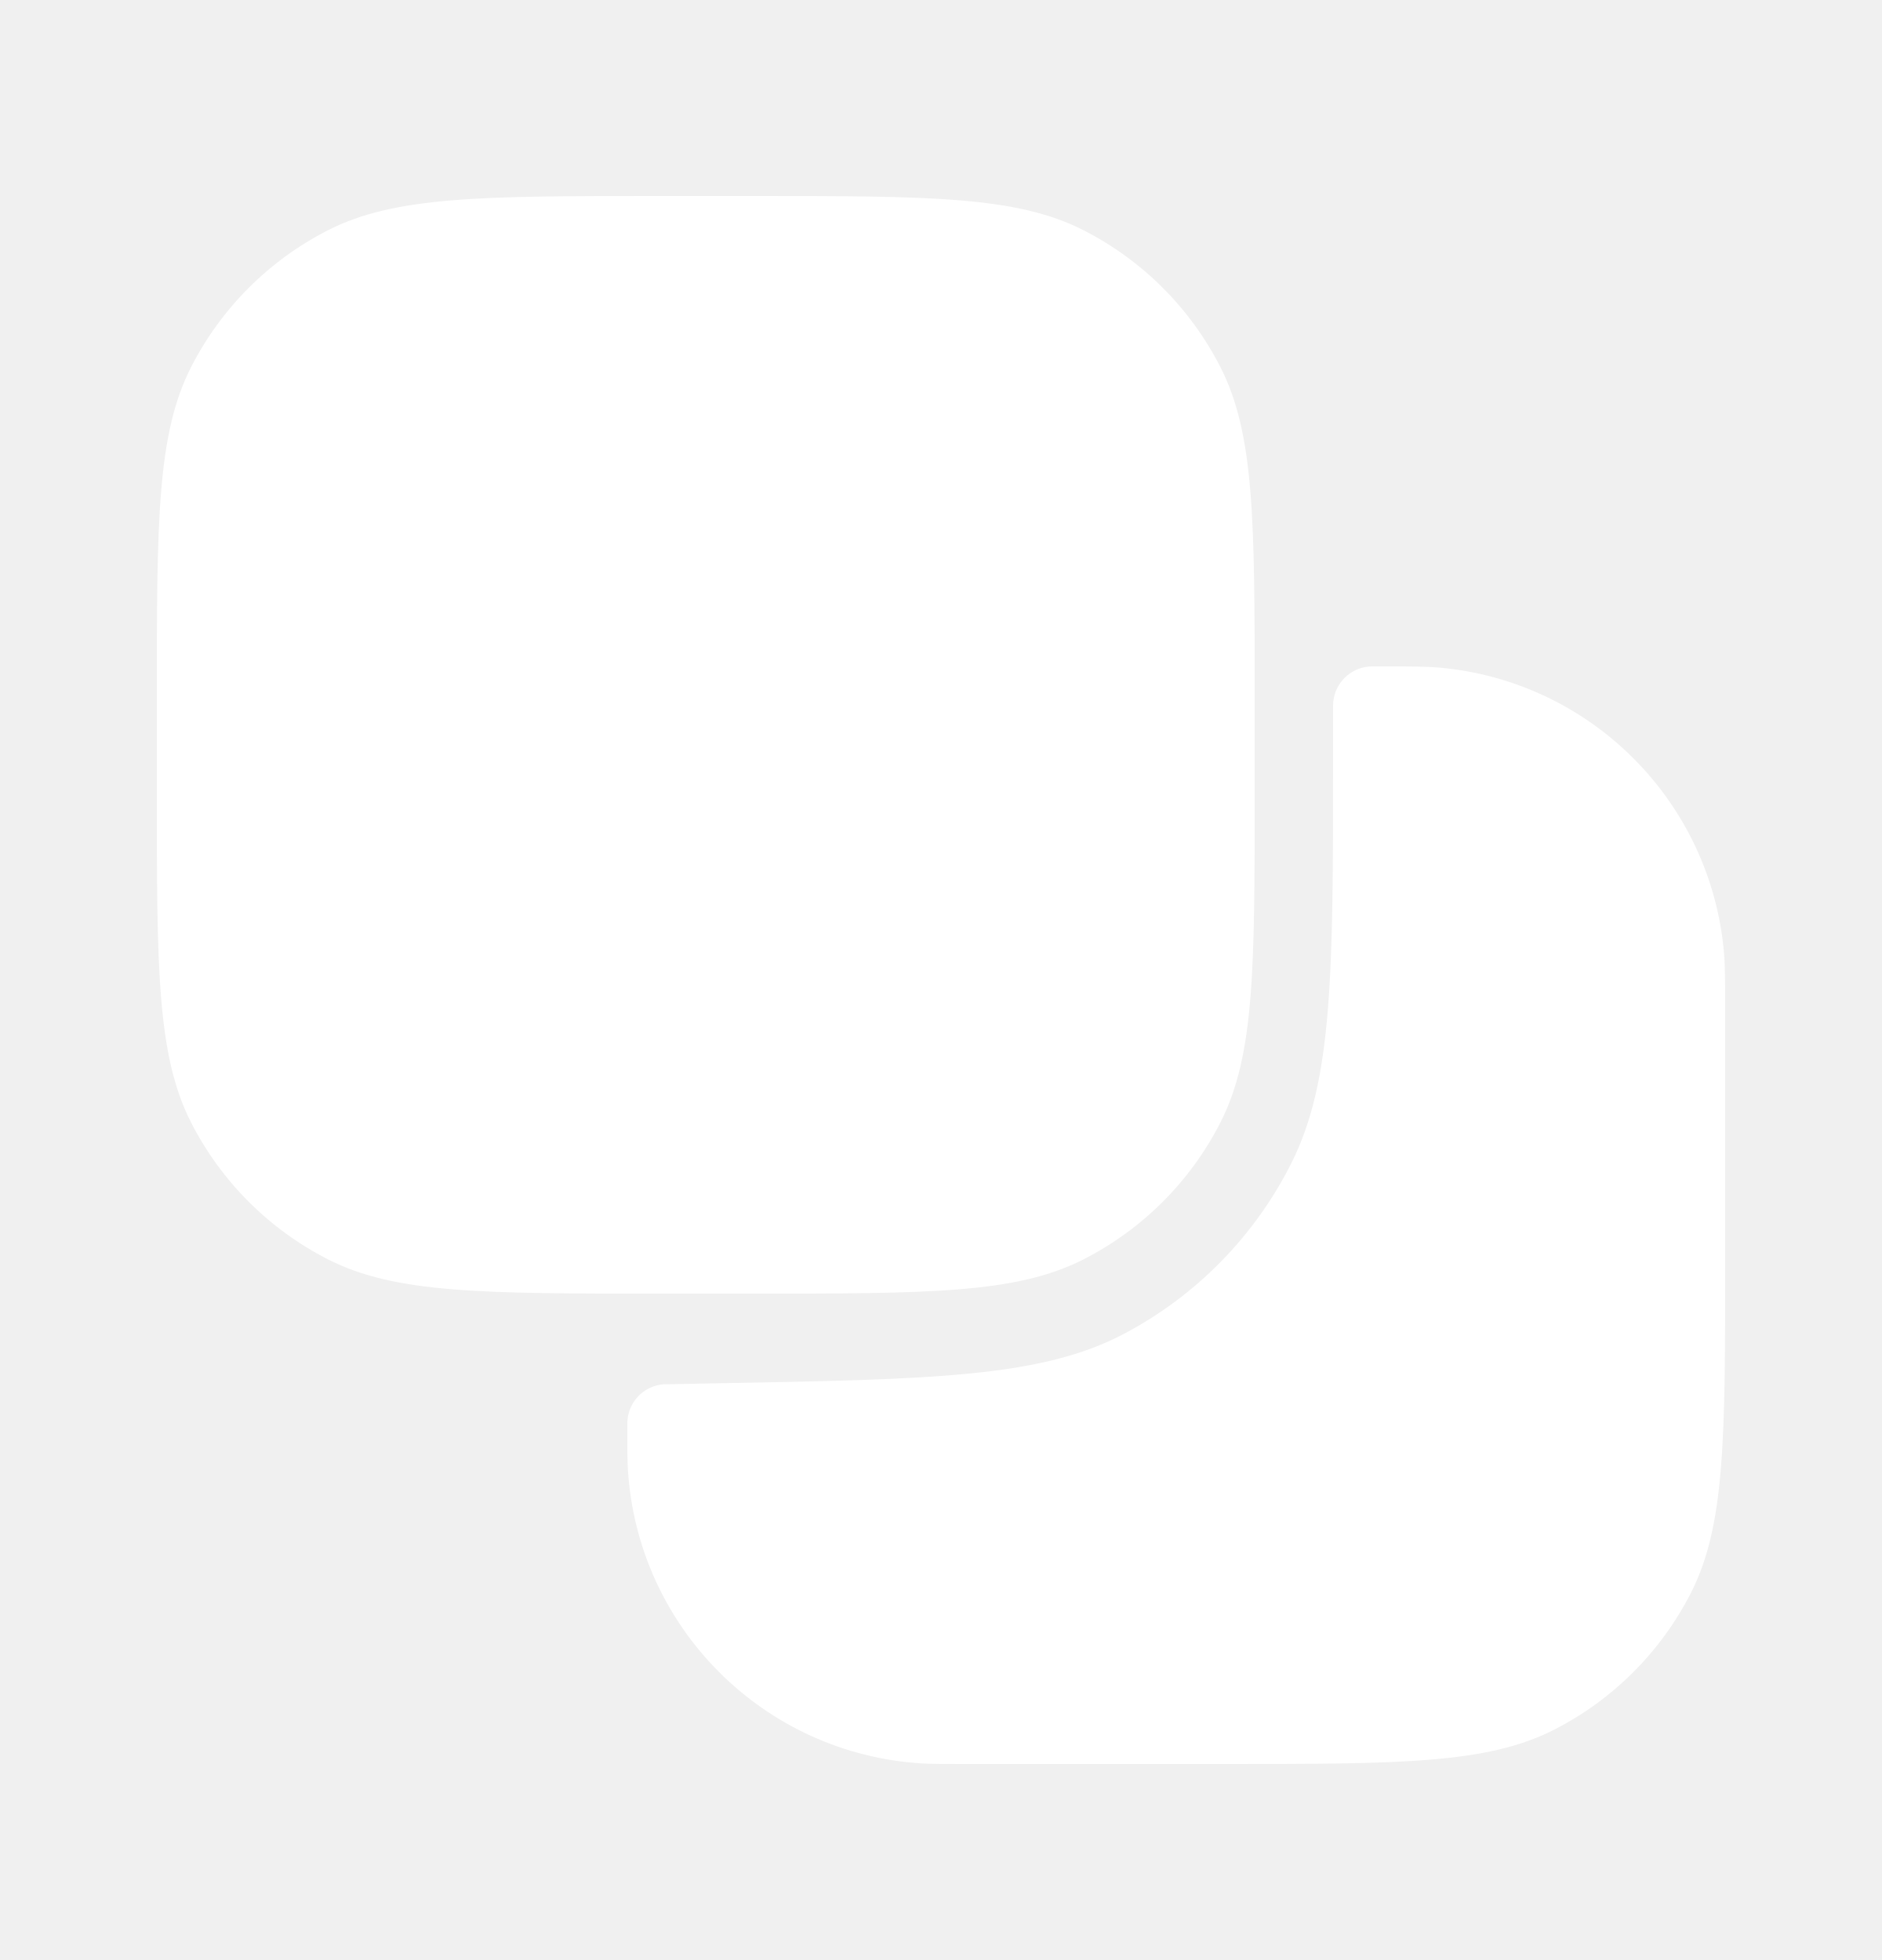
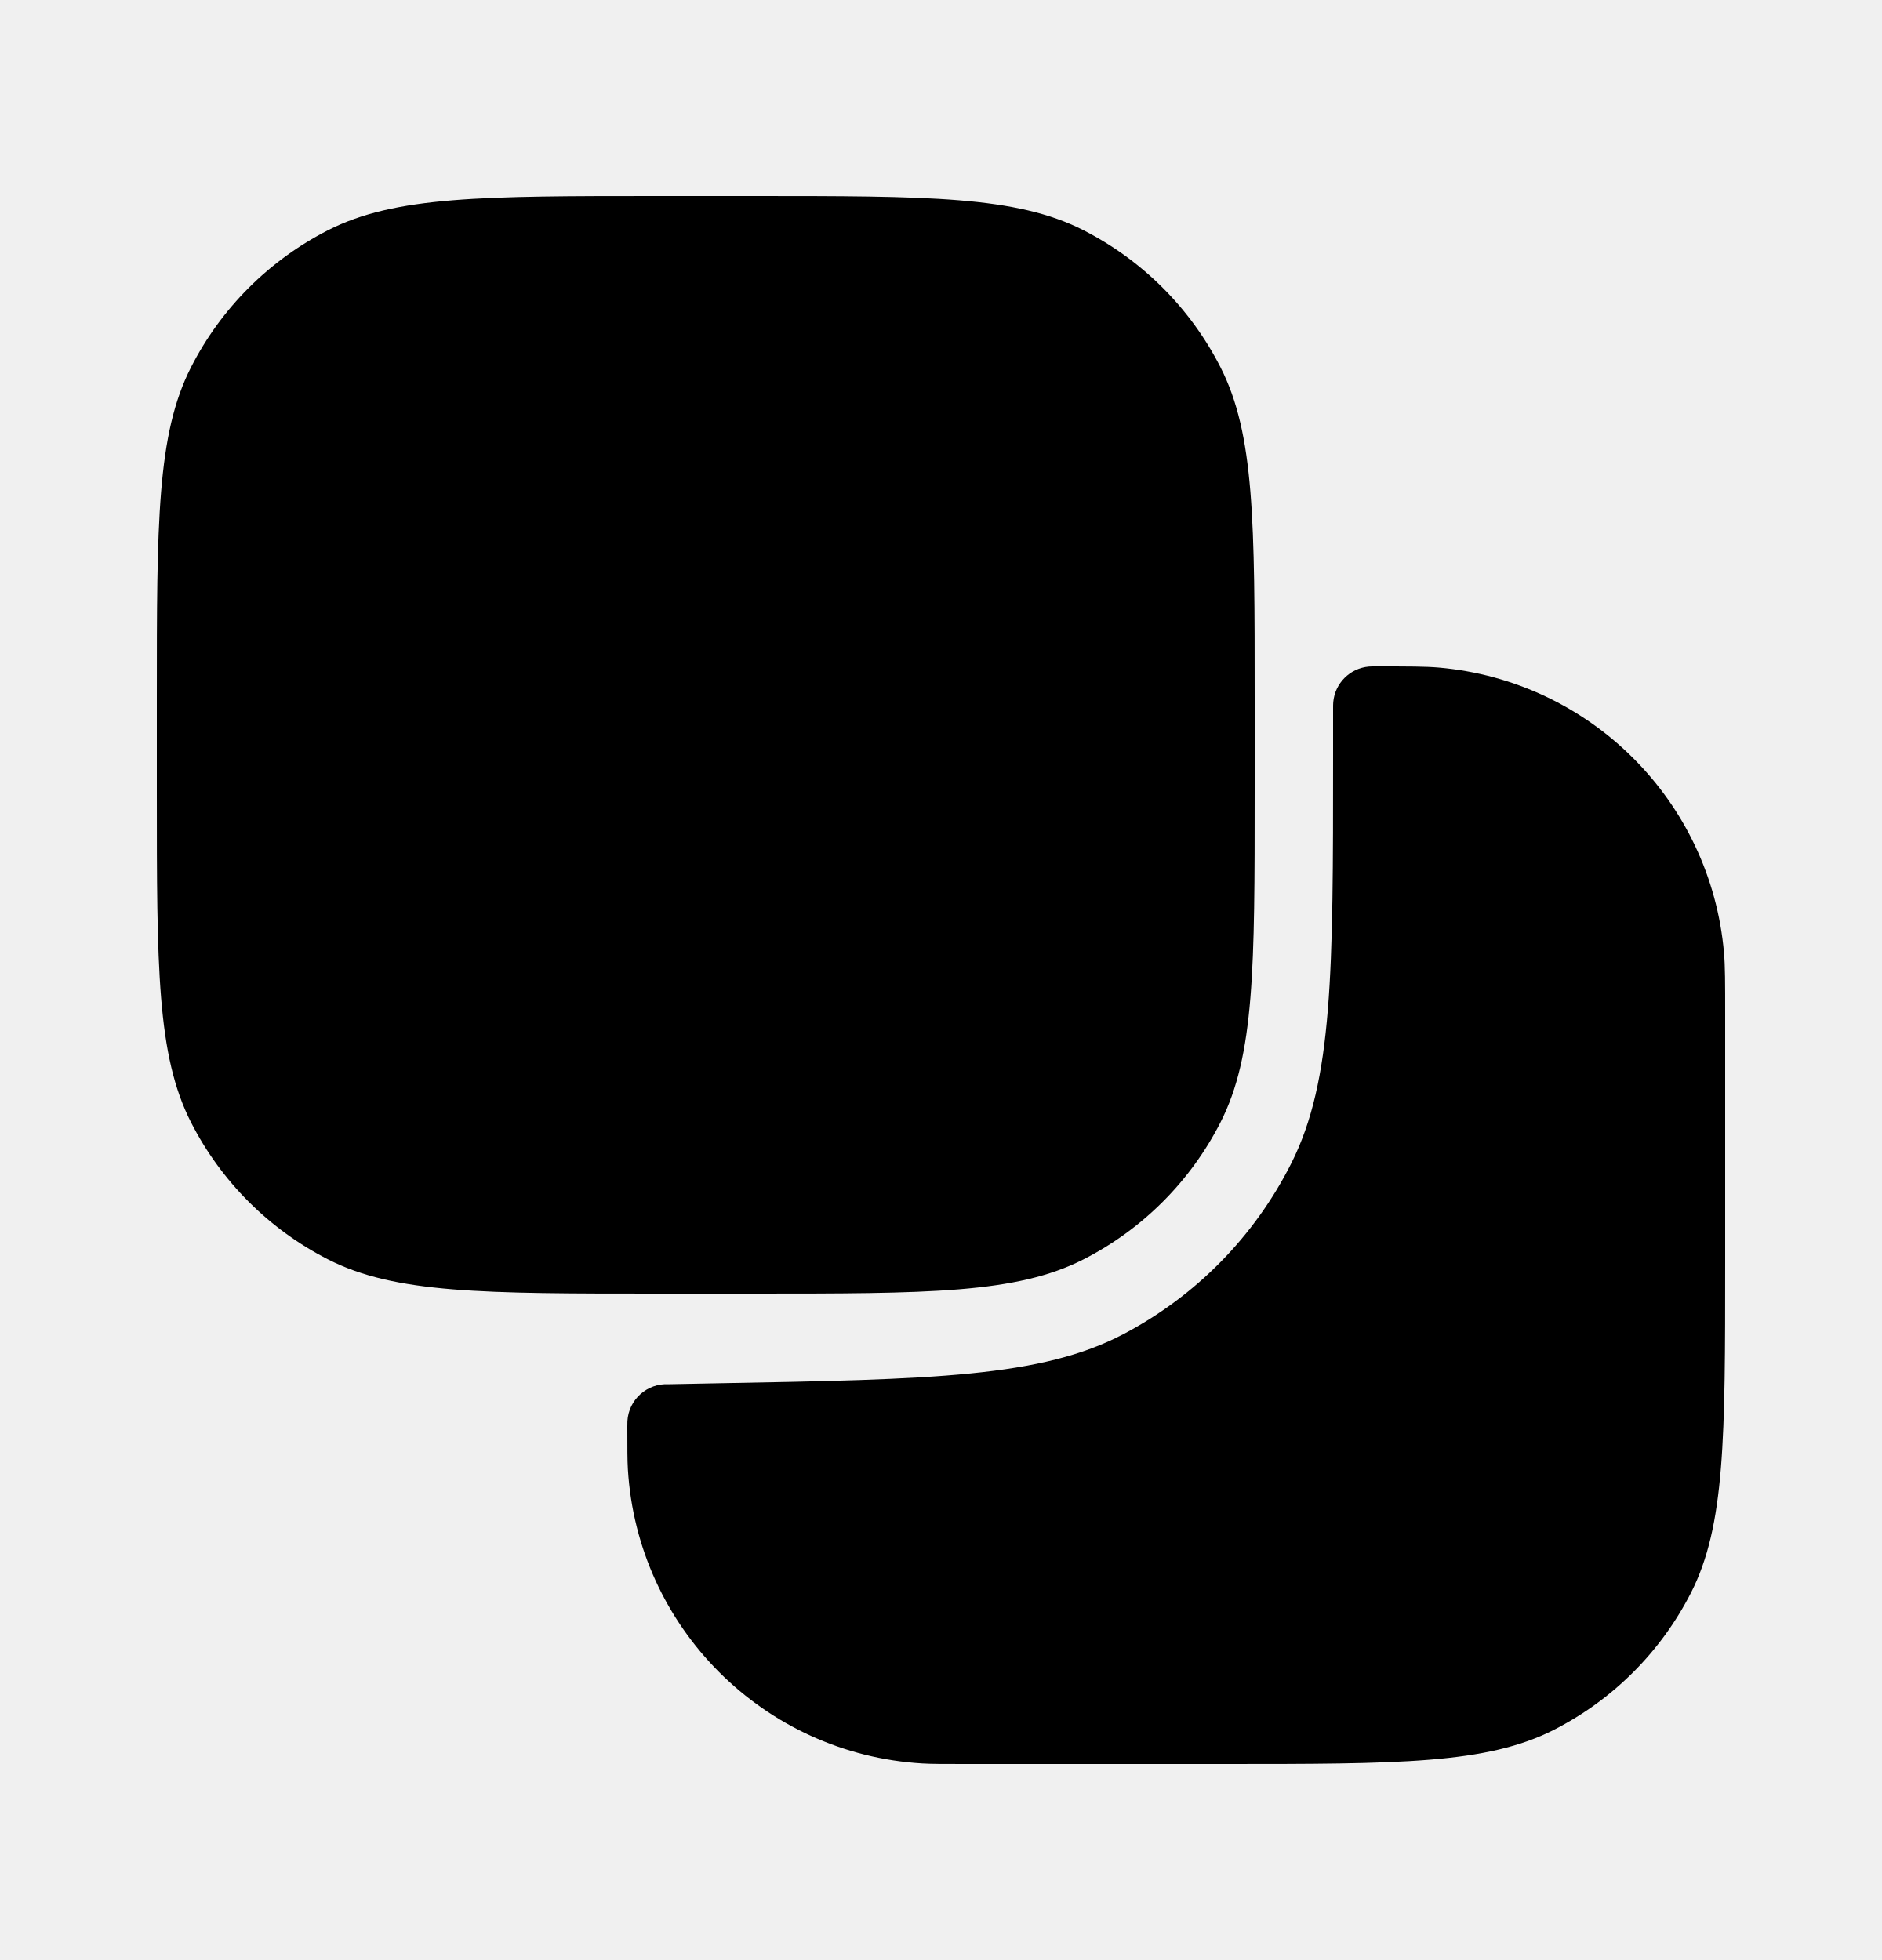
<svg xmlns="http://www.w3.org/2000/svg" width="24" height="25" fill="none">
-   <path fill="#fff" fill-rule="evenodd" d="M2.436 4.684C2 5.54 2 6.66 2 8.9v1.2c0 2.24 0 3.36.436 4.216a4 4 0 0 0 1.748 1.748c.856.436 1.976.436 4.216.436h1.2c2.24 0 3.36 0 4.216-.436a4 4 0 0 0 1.748-1.748C16 13.46 16 12.34 16 10.1V8.9c0-2.24 0-3.36-.436-4.216a4 4 0 0 0-1.748-1.748C12.96 2.5 11.84 2.5 9.6 2.5H8.4c-2.24 0-3.36 0-4.216.436a4 4 0 0 0-1.748 1.748ZM22 12.944V16.1c0 2.24 0 3.36-.436 4.216a4 4 0 0 1-1.748 1.748c-.856.436-1.976.436-4.216.436h-3.295c-.283 0-.425 0-.544-.007a4 4 0 0 1-3.754-3.753C8 18.62 8 18.477 8 18.194l.001-.067a.5.5 0 0 1 .527-.471l.62-.012c2.753-.05 4.13-.076 5.18-.628a5 5 0 0 0 2.14-2.18C17 13.777 17 12.4 17 9.647v-.591c0-.052 0-.078.002-.1a.5.5 0 0 1 .454-.454c.022-.002.048-.002.1-.002.412 0 .619 0 .793.015a4 4 0 0 1 3.636 3.636c.015.174.015.38.015.794v-.001Z" clip-rule="evenodd" />
+   <path fill="currentColor" fill-rule="evenodd" d="M2.436 4.684C2 5.54 2 6.66 2 8.9v1.2c0 2.24 0 3.36.436 4.216a4 4 0 0 0 1.748 1.748c.856.436 1.976.436 4.216.436h1.2c2.24 0 3.36 0 4.216-.436a4 4 0 0 0 1.748-1.748C16 13.46 16 12.34 16 10.1V8.9c0-2.24 0-3.36-.436-4.216a4 4 0 0 0-1.748-1.748C12.96 2.5 11.84 2.5 9.6 2.5H8.4c-2.24 0-3.36 0-4.216.436a4 4 0 0 0-1.748 1.748ZM22 12.944V16.1c0 2.24 0 3.36-.436 4.216a4 4 0 0 1-1.748 1.748c-.856.436-1.976.436-4.216.436h-3.295c-.283 0-.425 0-.544-.007a4 4 0 0 1-3.754-3.753C8 18.62 8 18.477 8 18.194l.001-.067a.5.5 0 0 1 .527-.471l.62-.012c2.753-.05 4.13-.076 5.18-.628a5 5 0 0 0 2.14-2.18C17 13.777 17 12.4 17 9.647v-.591c0-.052 0-.078.002-.1a.5.5 0 0 1 .454-.454c.022-.002.048-.002.1-.002.412 0 .619 0 .793.015a4 4 0 0 1 3.636 3.636c.015.174.015.38.015.794v-.001Z" clip-rule="evenodd" />
</svg>
